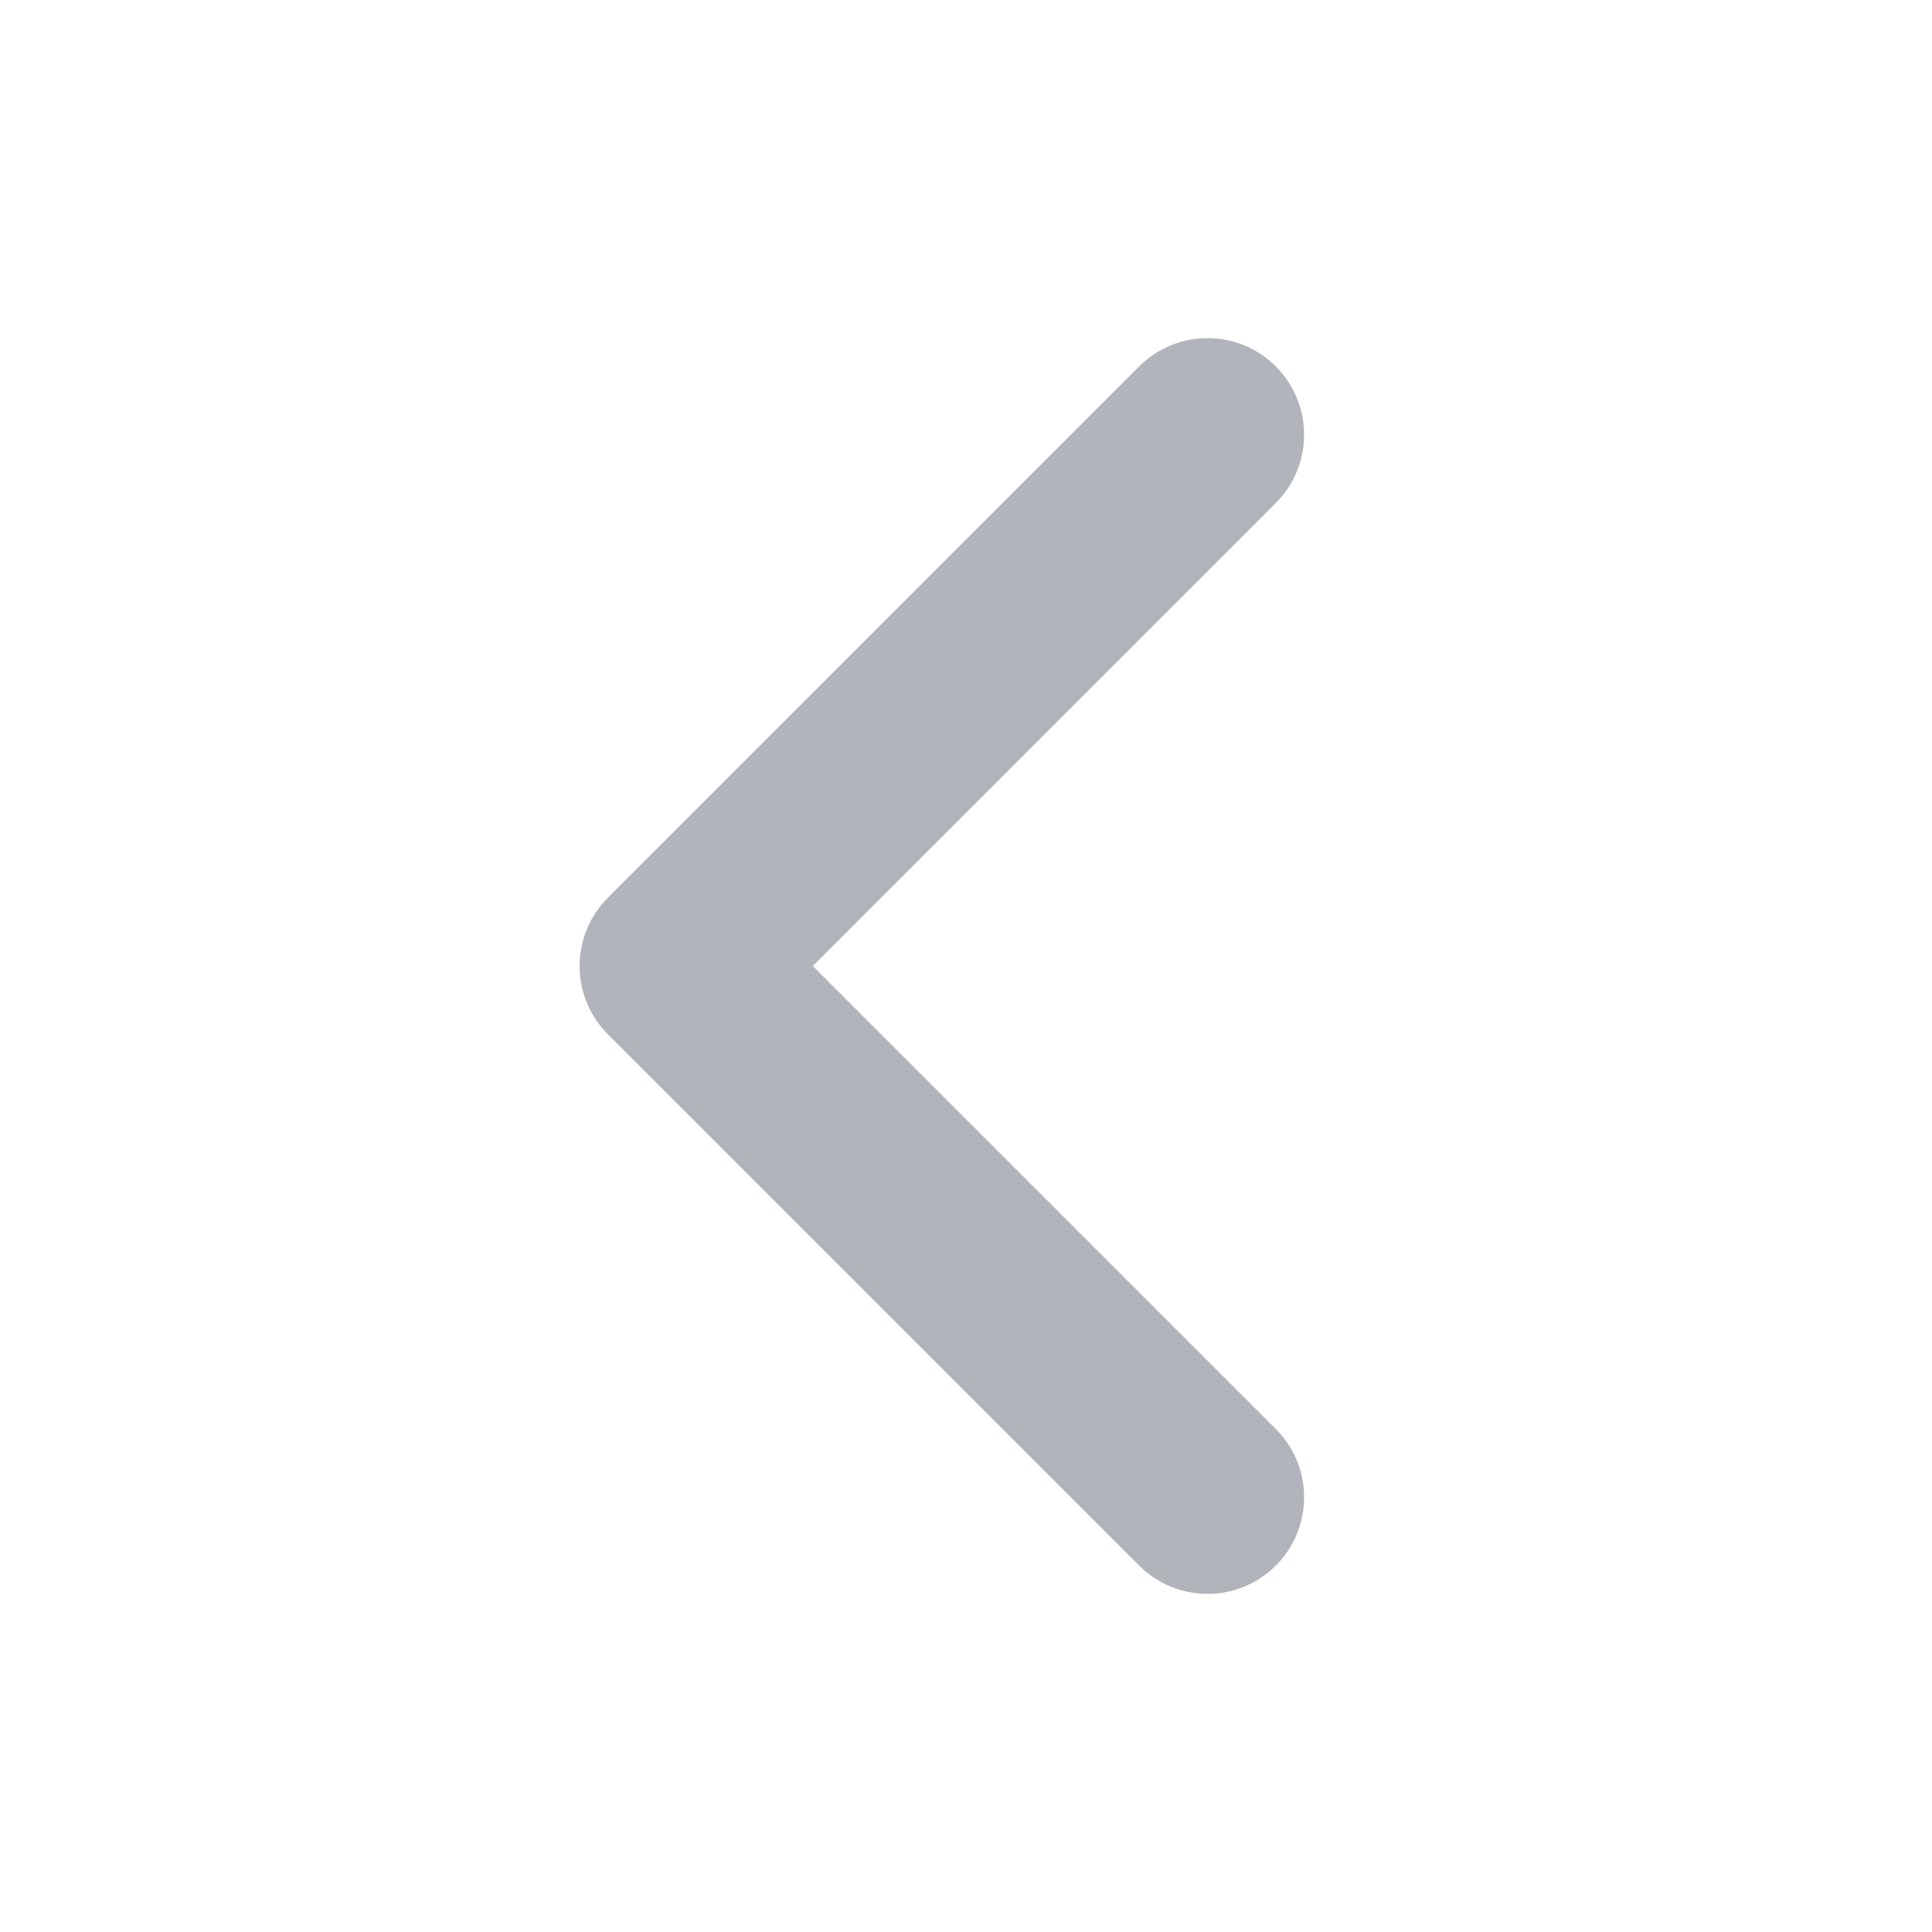
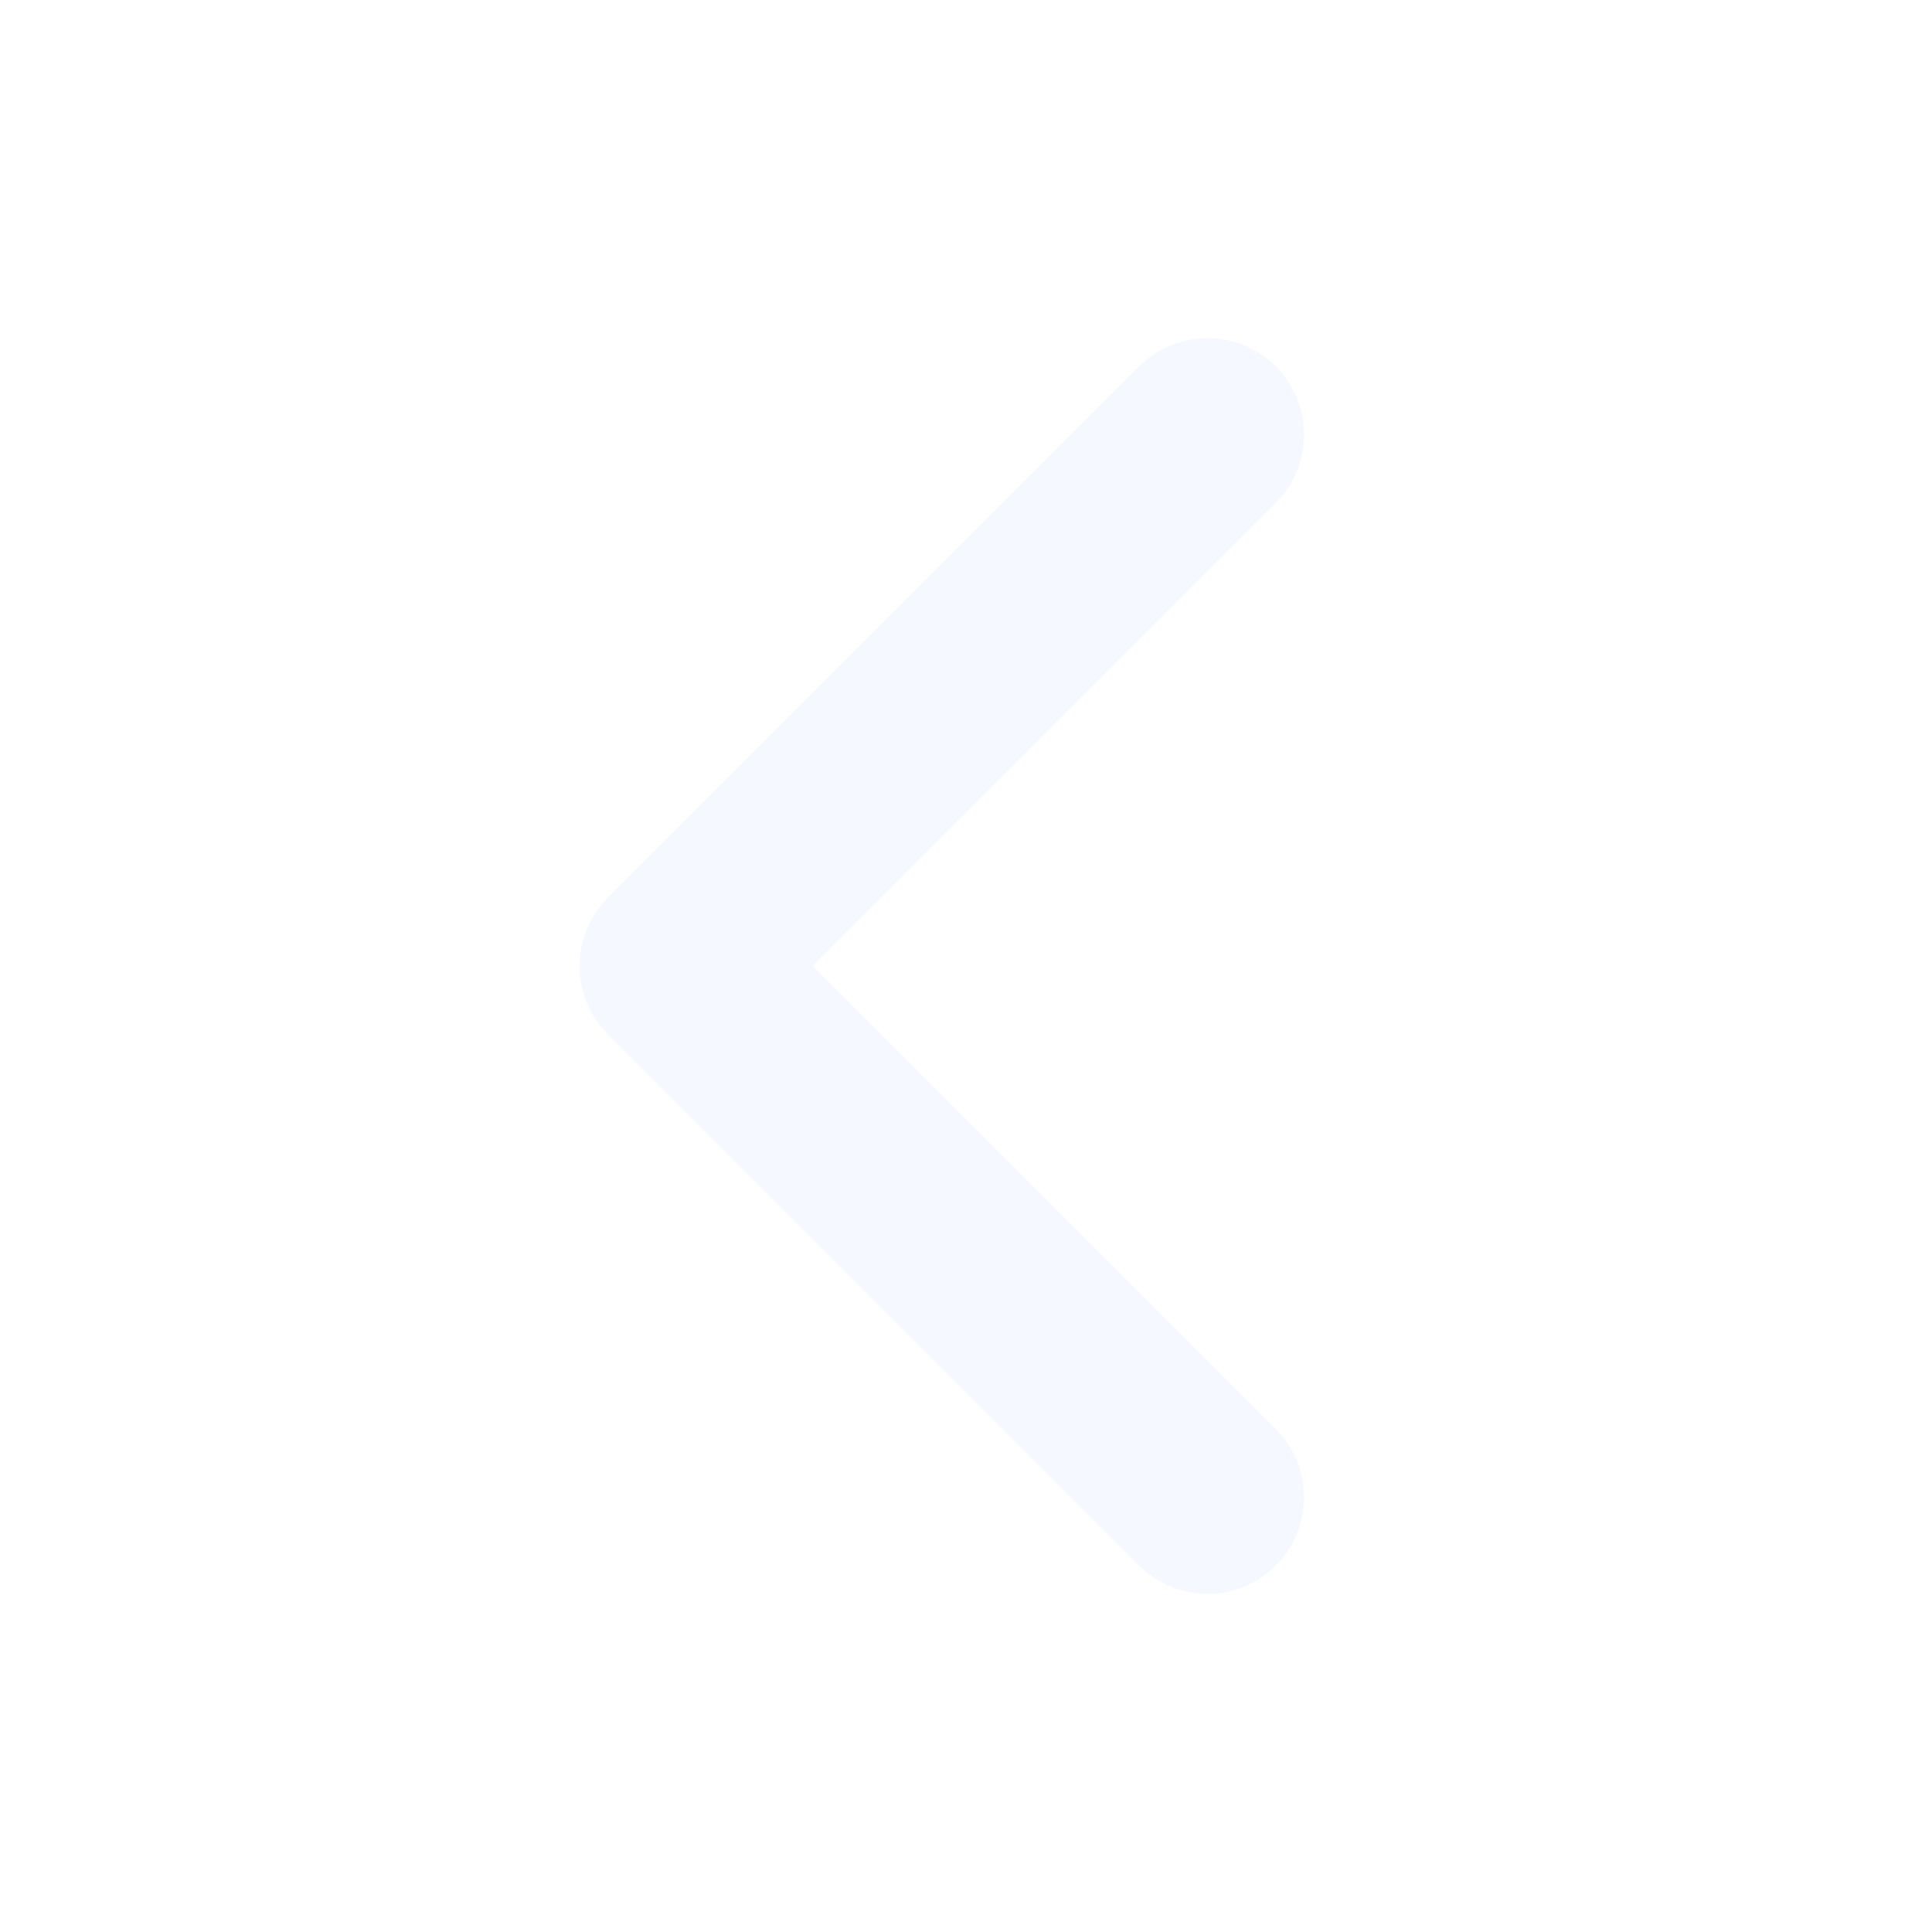
- <svg xmlns="http://www.w3.org/2000/svg" width="20" height="20" viewBox="0 0 20 20" fill="none" stroke="#B1B4BB" stroke-width="2" stroke-linecap="round" stroke-linejoin="round">
+ <svg xmlns="http://www.w3.org/2000/svg" width="20" height="20" viewBox="0 0 20 20" fill="none" stroke="#F5F8FF" stroke-width="2" stroke-linecap="round" stroke-linejoin="round">
  <path d="M12.5 4.5 L7 10 L12.5 15.5" />
</svg>
